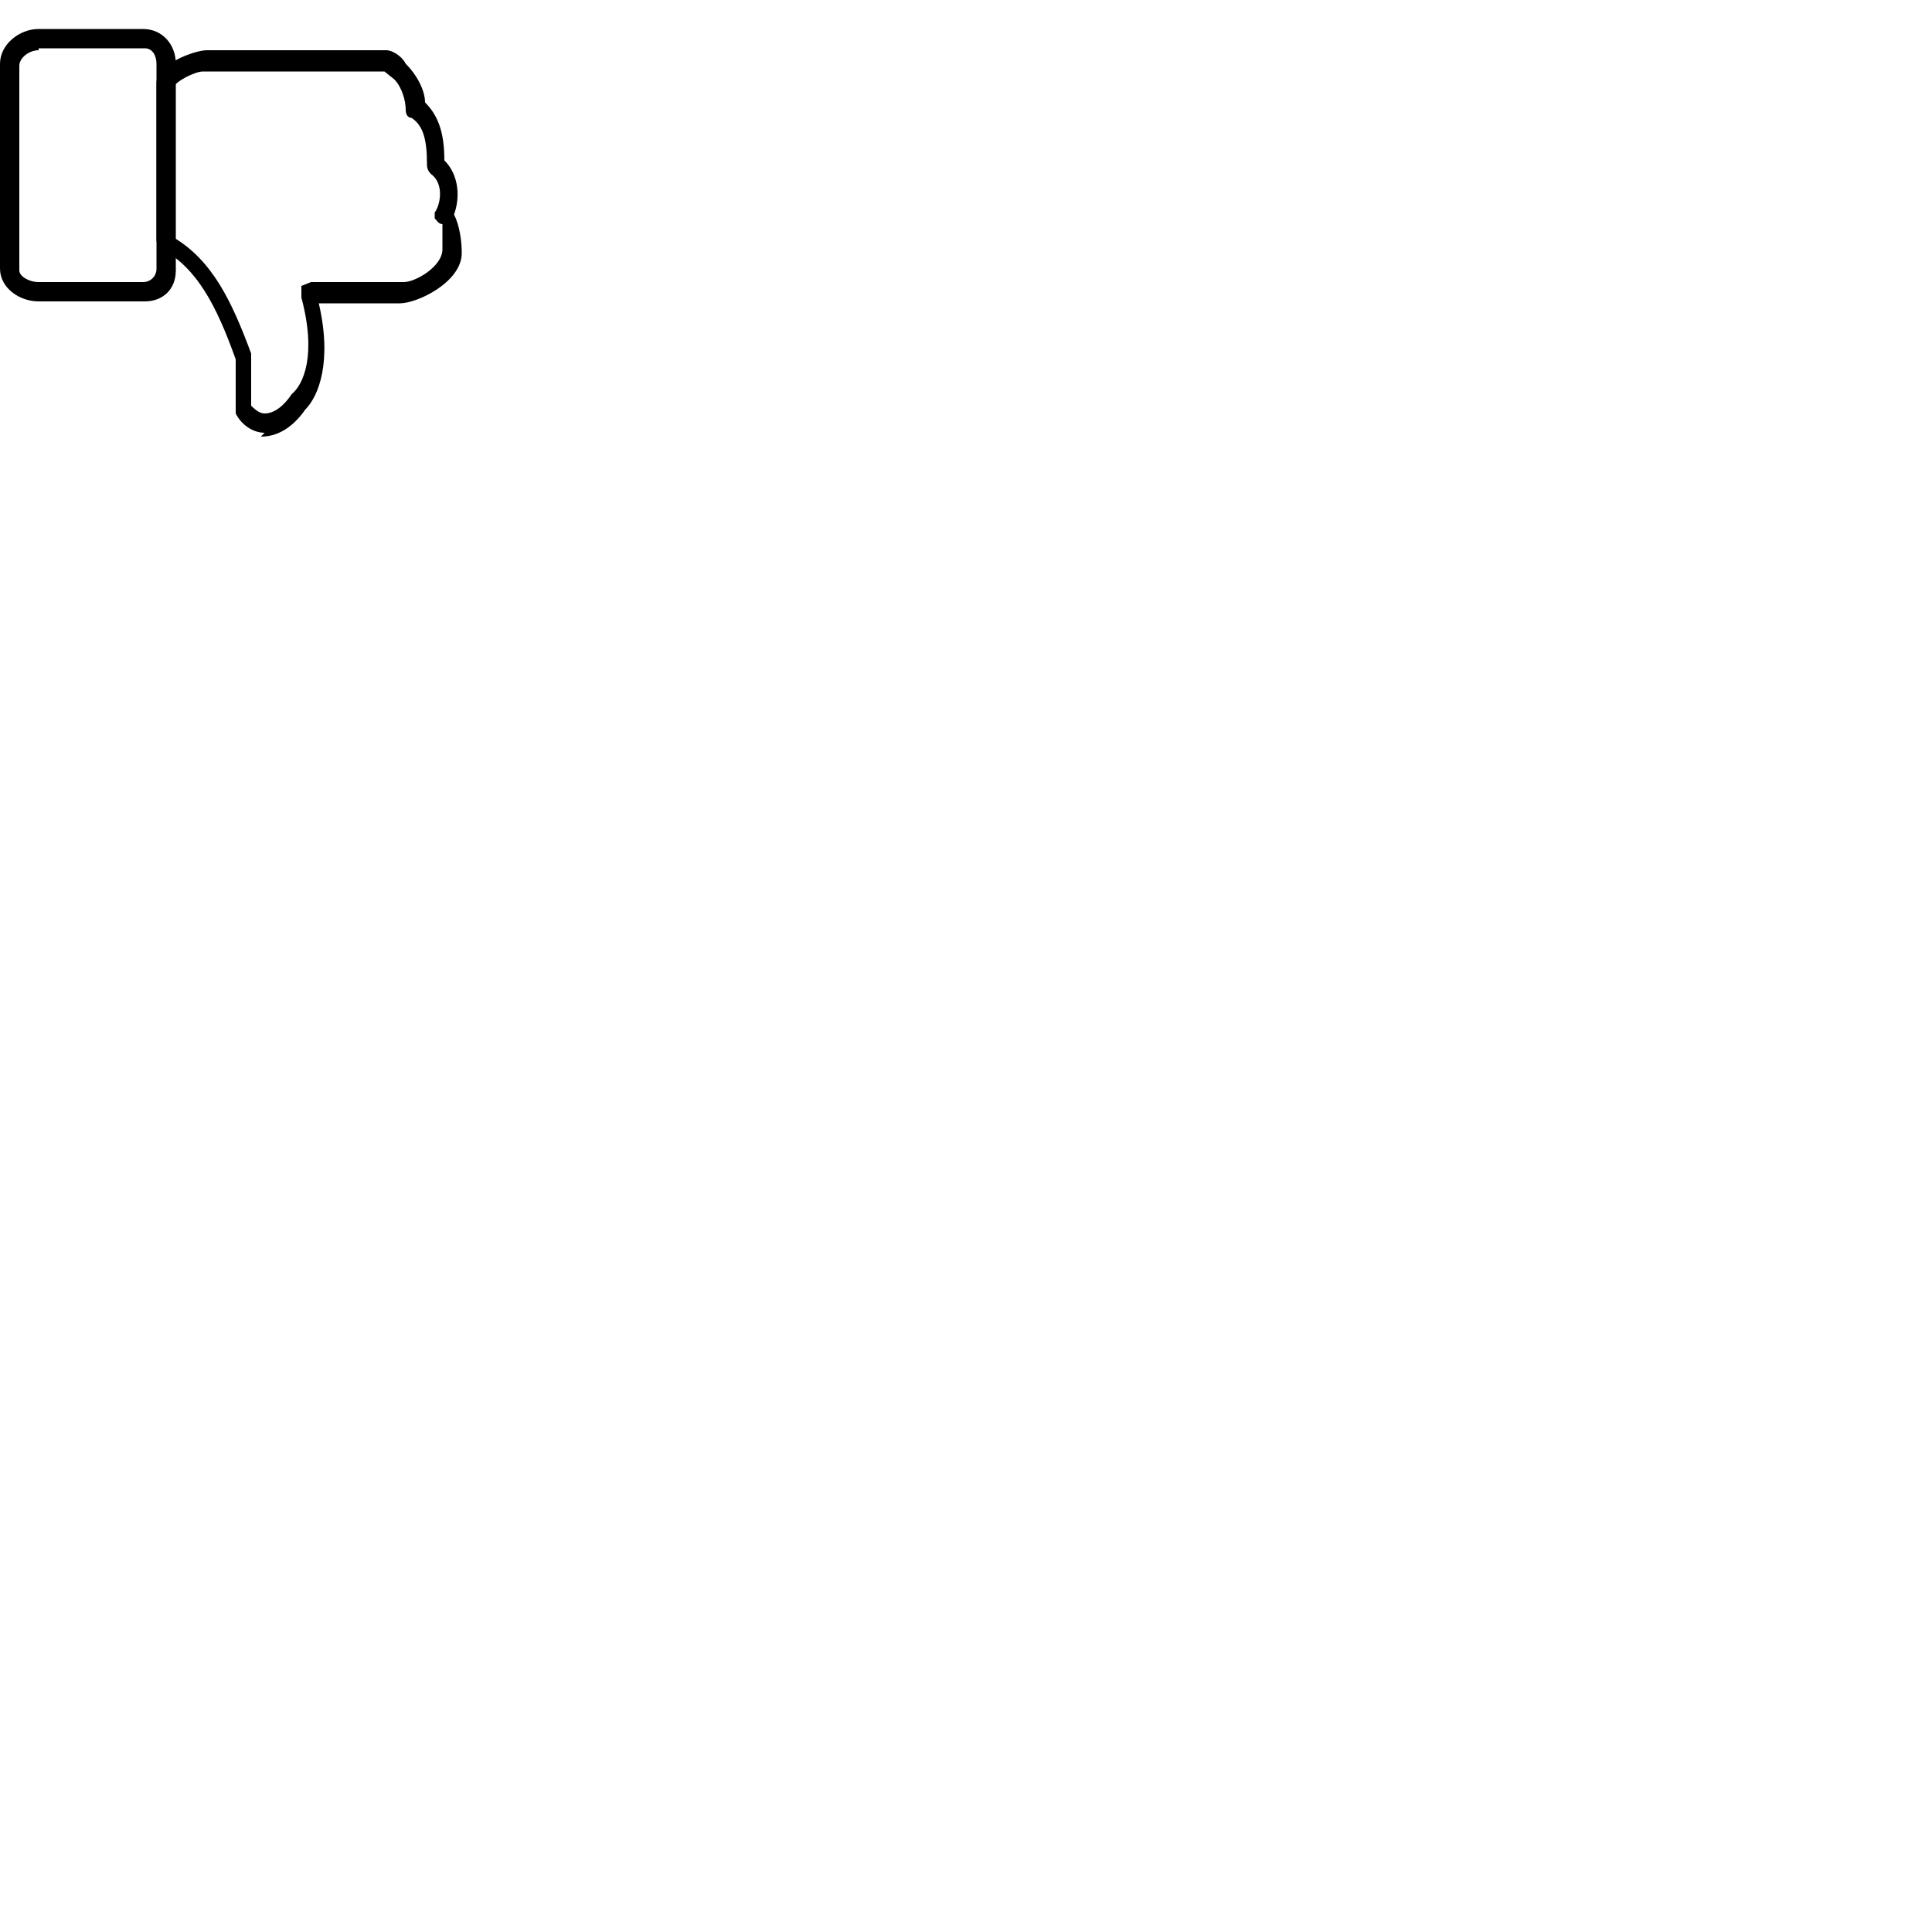
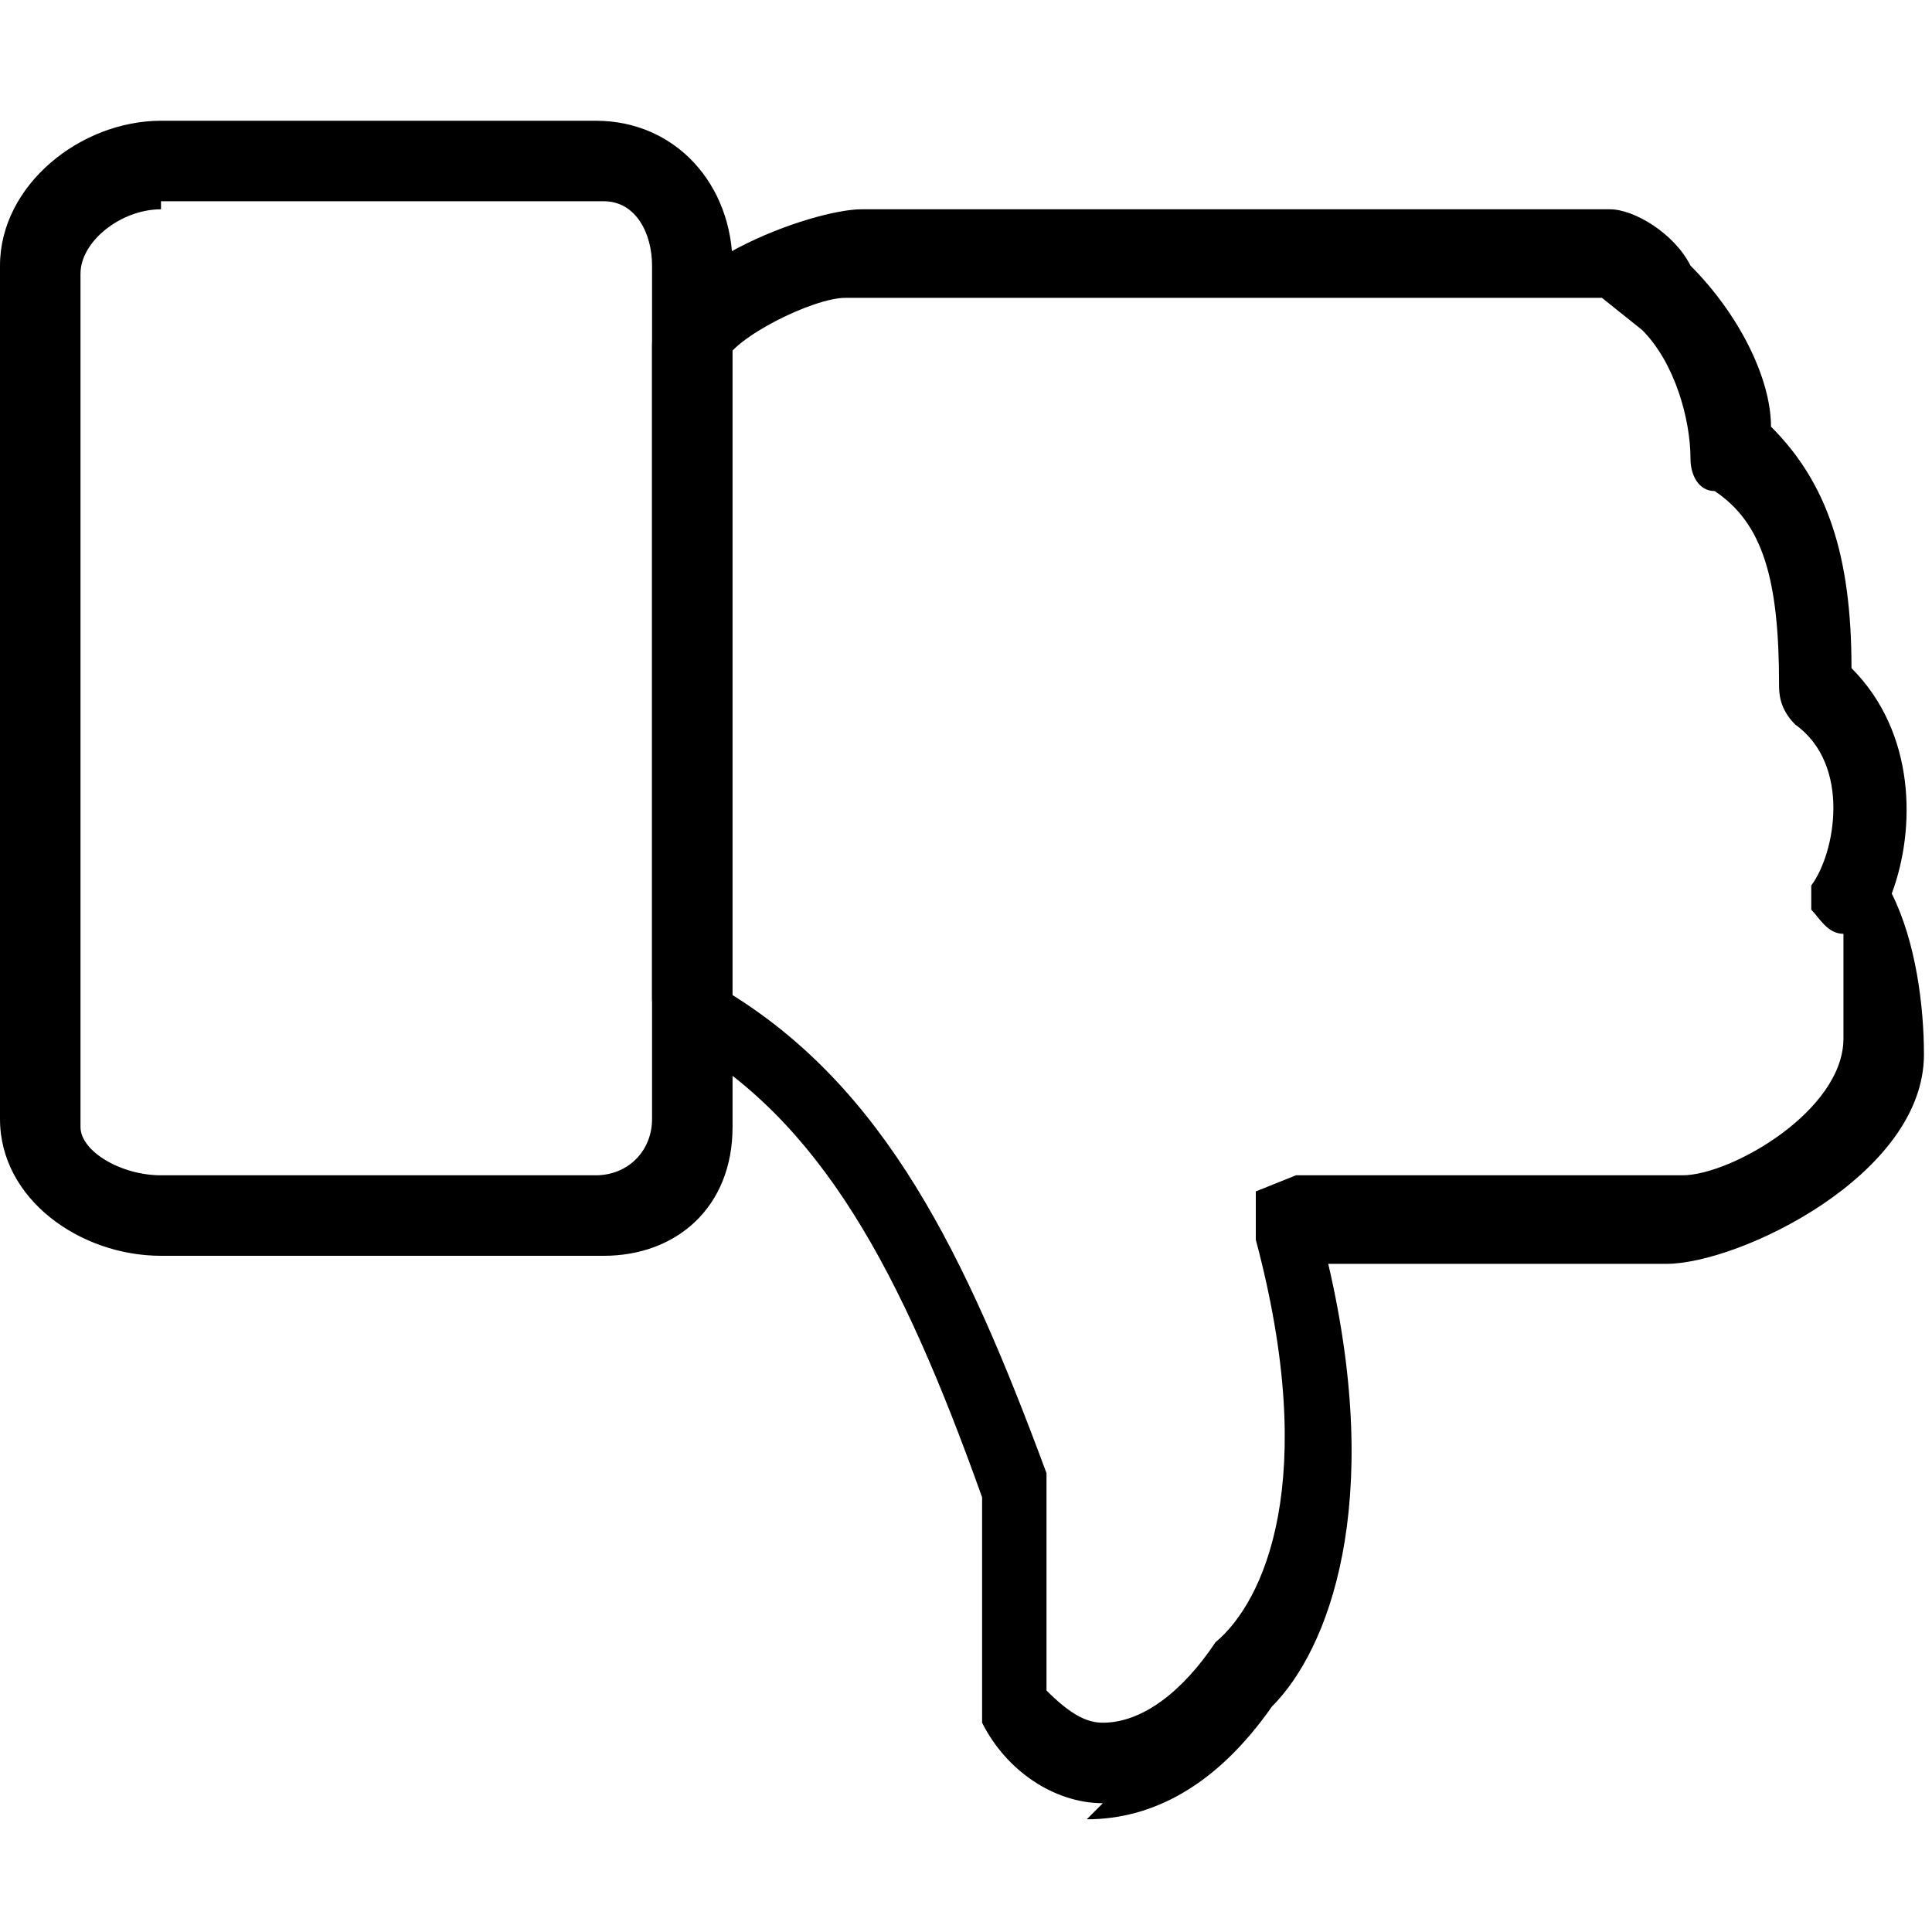
- <svg xmlns="http://www.w3.org/2000/svg" width="100" height="100">
-   <g id="unlike">
+ <svg xmlns="http://www.w3.org/2000/svg" width="24" height="24">
+   <g id="unlike" fill="currentColor">
    <path d="M13.7 22.4c-.6 0-1.2-.4-1.5-1v-2.8c-1-2.8-2-4.7-3.8-5.7-.2-.2-.3-.3-.3-.5V4.3c0-1 2-1.7 2.6-1.7H20c.3 0 .8.3 1 .7.6.6 1 1.4 1 2 .7.7 1 1.6 1 3 .8.8.8 2 .5 2.8.3.6.4 1.4.4 2 0 1.5-2.3 2.6-3.2 2.6h-4.2c.7 3 0 4.8-.7 5.5-.7 1-1.5 1.4-2.3 1.4zM13 21c.3.3.5.4.7.4.5 0 1-.4 1.4-1 .6-.5 1.3-2 .5-5v-.6l.5-.2h4.8c.6 0 2-.8 2-1.7v-1.3c-.2 0-.3-.2-.4-.3V11c.3-.4.5-1.5-.2-2-.2-.2-.2-.4-.2-.5 0-1.3-.2-2-.8-2.4-.2 0-.3-.2-.3-.4 0-.5-.2-1.2-.6-1.6l-.5-.4h-9.4c-.4 0-1.4.5-1.5.8v7.8c2 1.2 3 3.3 4 6v2.9z" />
    <path d="M7.4 15.6H2c-1 0-2-.7-2-1.7V3.3c0-1 1-1.8 2-1.8h5.4c1 0 1.7.8 1.7 1.8V14c0 1-.7 1.6-1.6 1.6zM2 2.6c-.5 0-1 .4-1 .8V14c0 .3.5.6 1 .6h5.4c.4 0 .7-.3.7-.7V3.3c0-.4-.2-.8-.6-.8H2z" />
  </g>
</svg>
